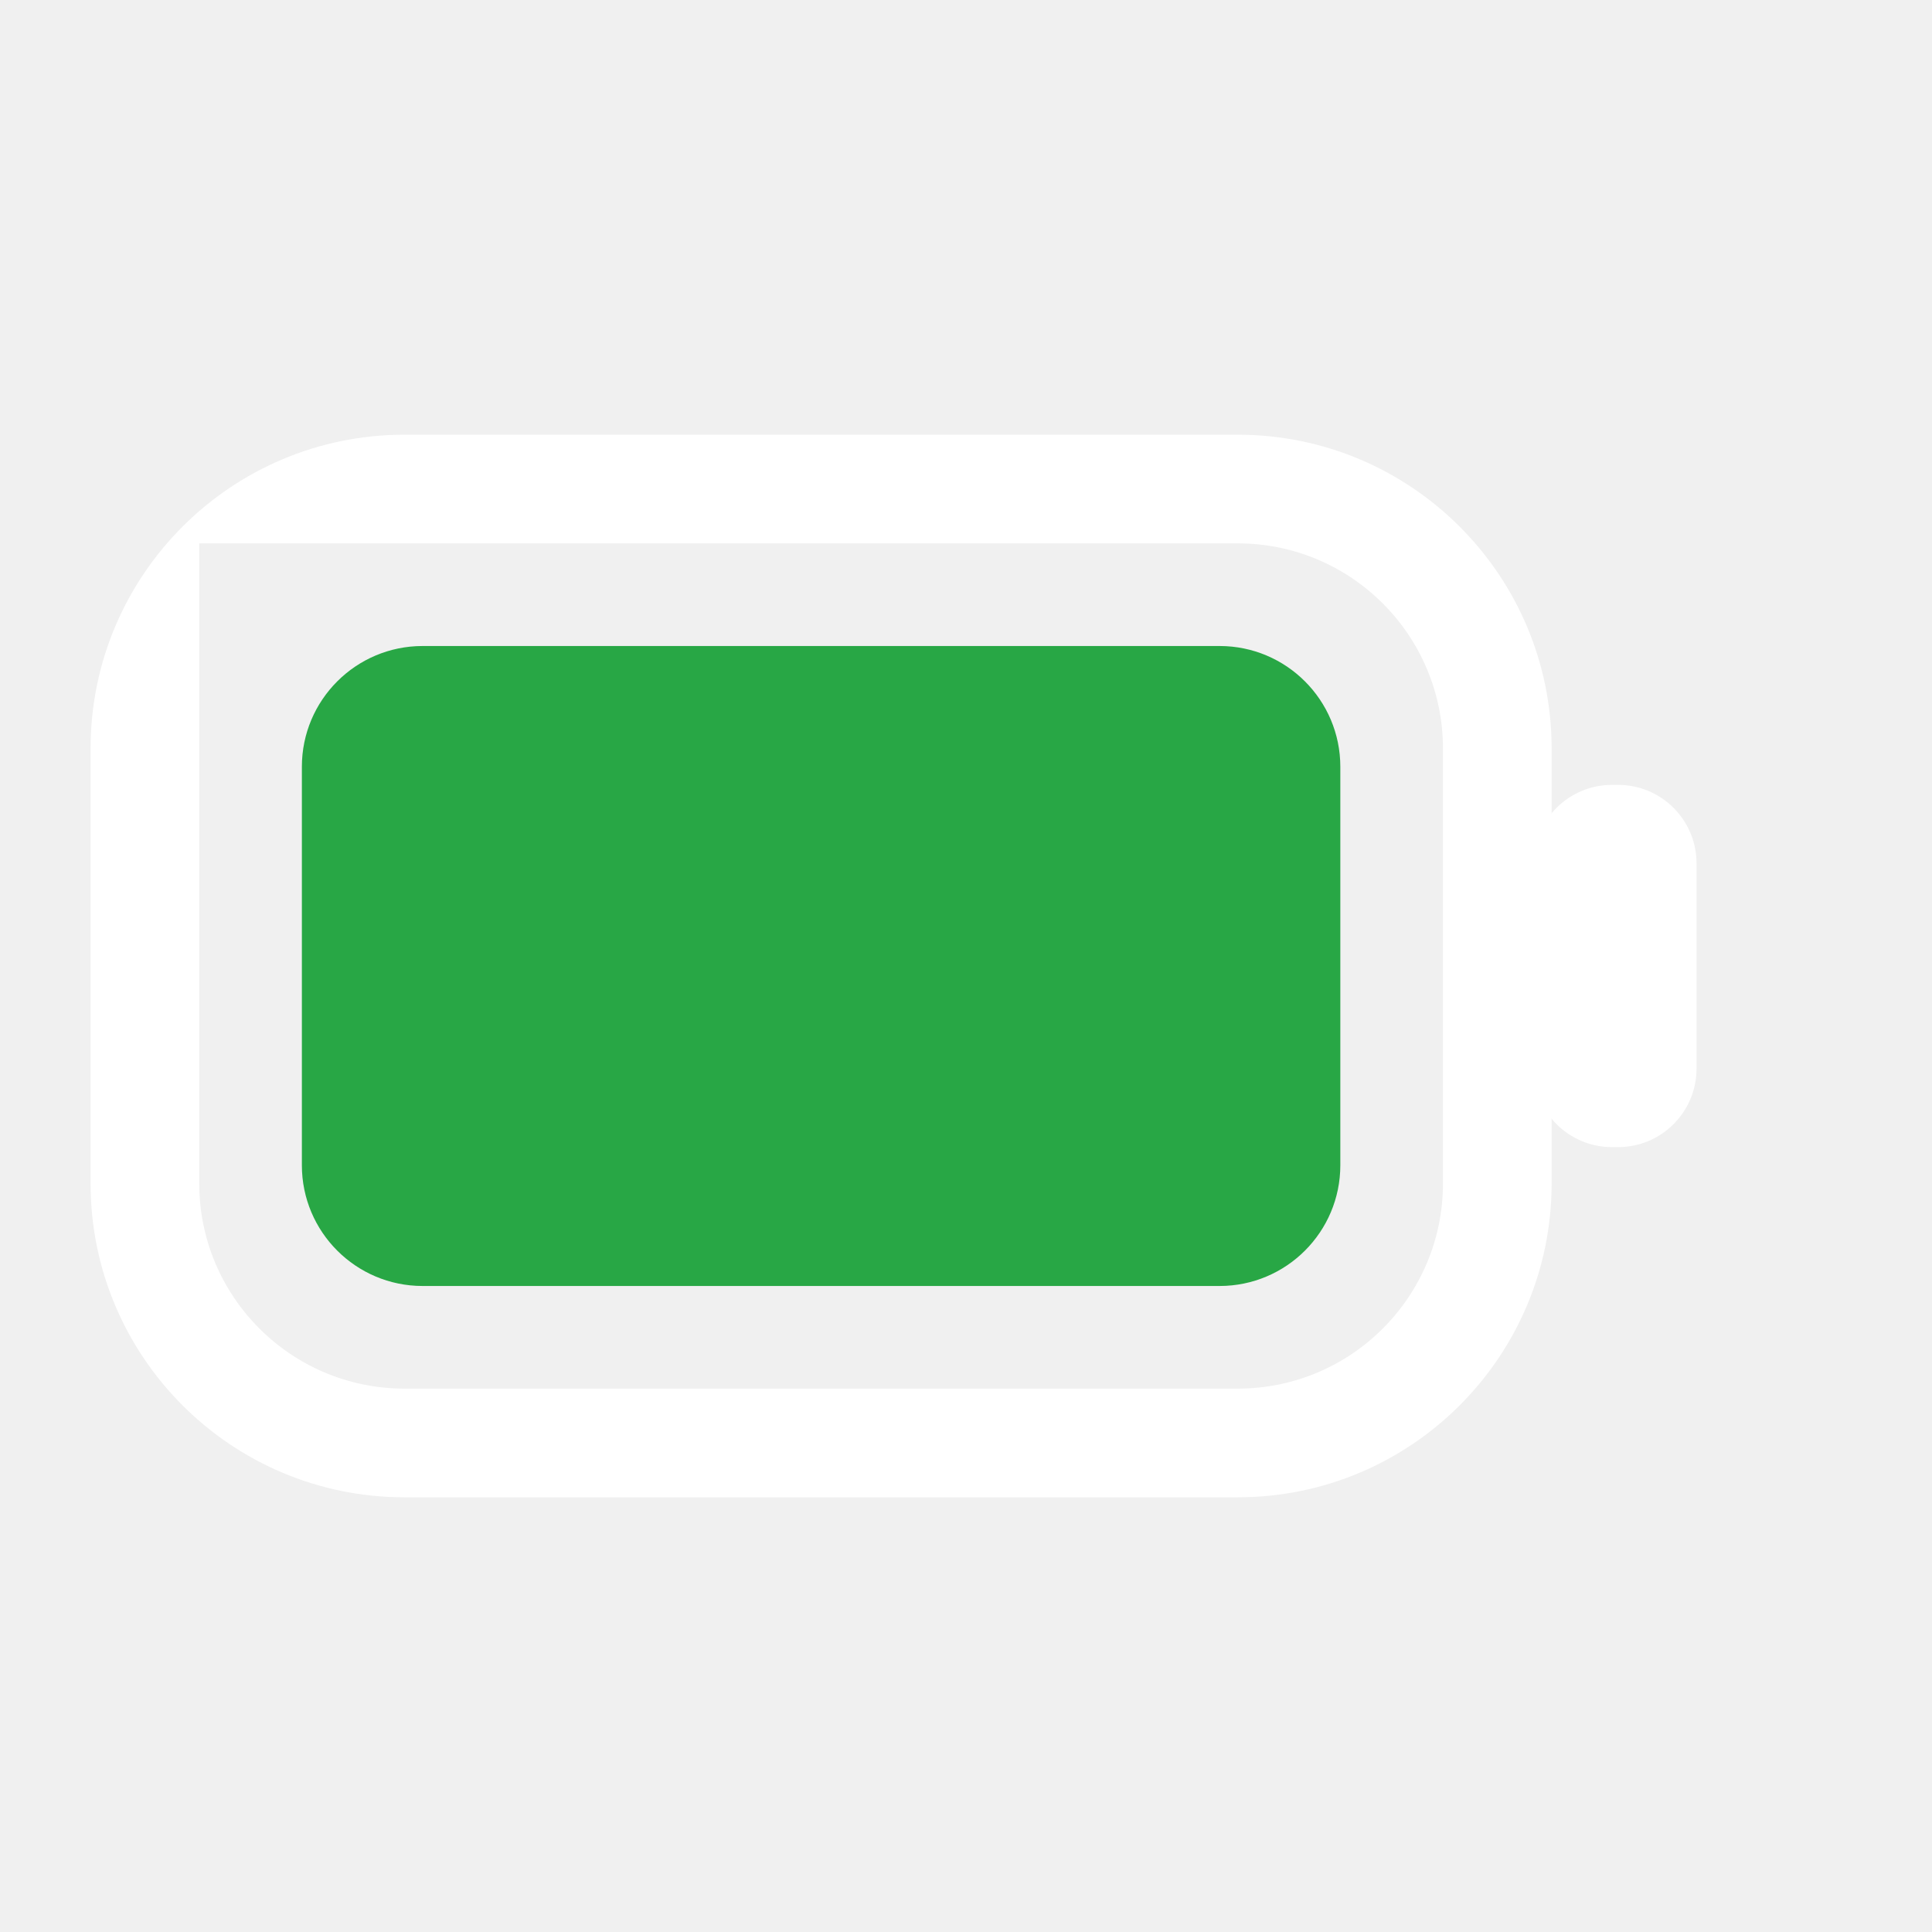
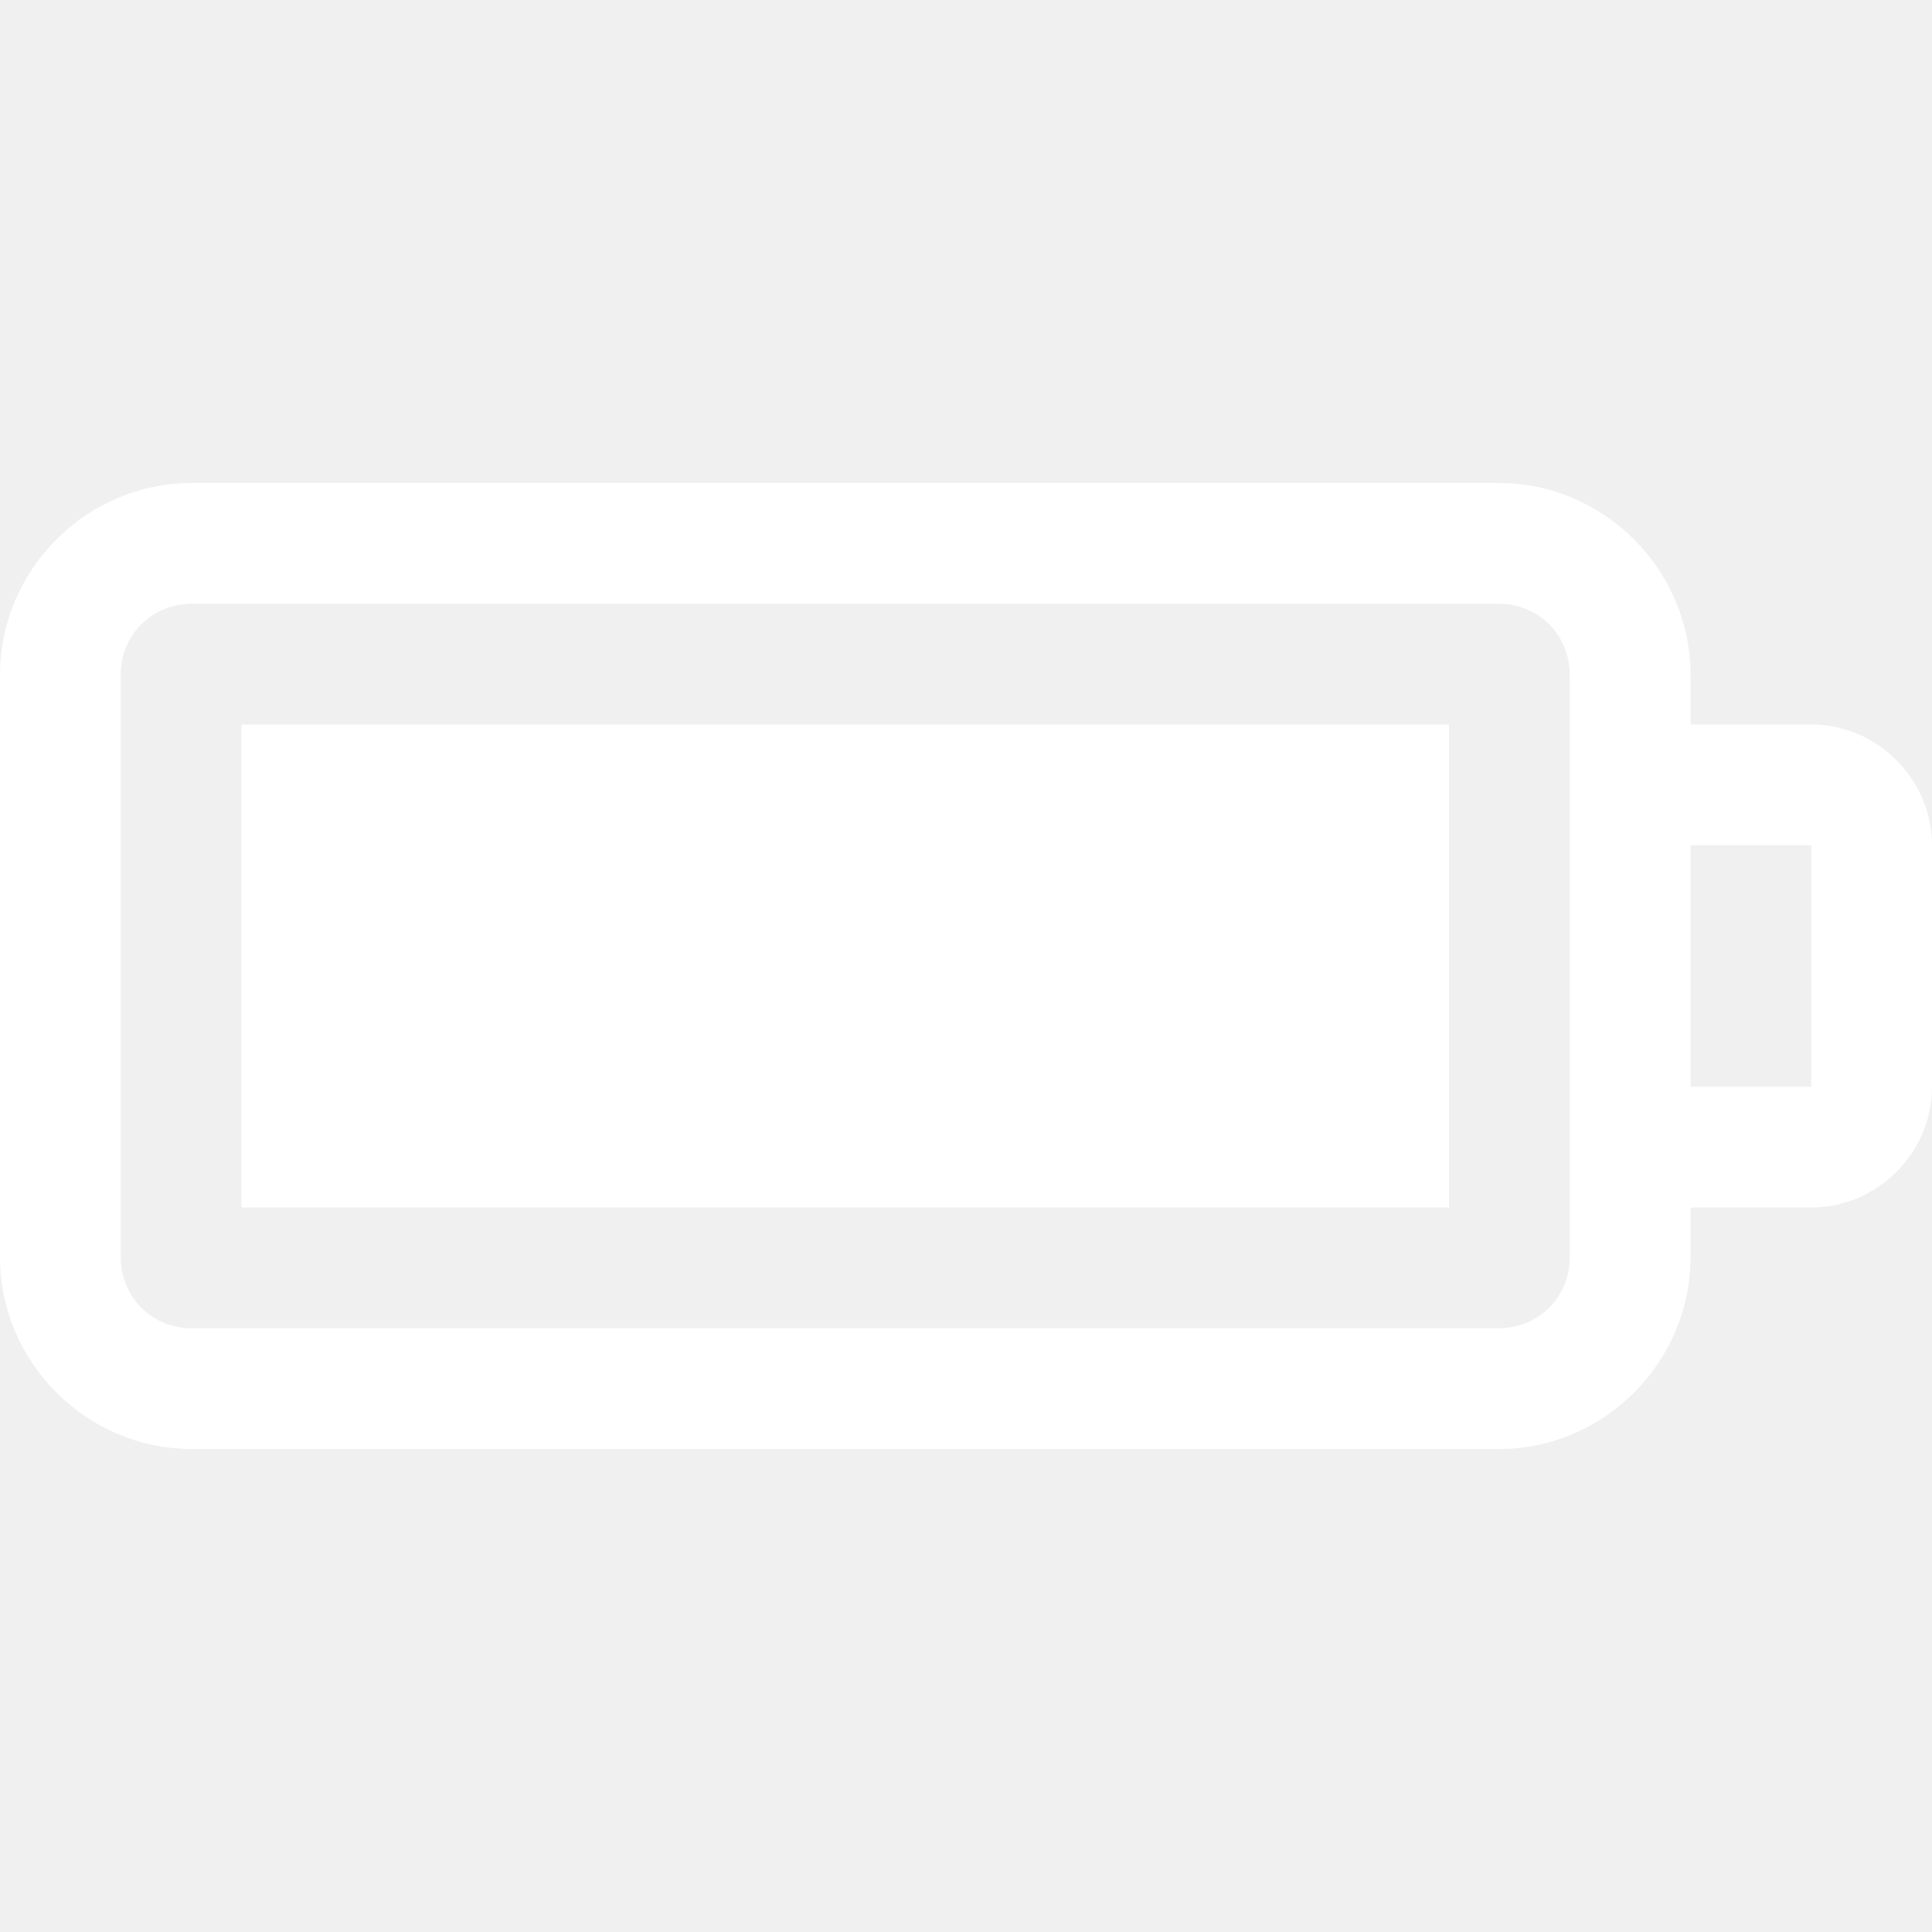
- <svg xmlns="http://www.w3.org/2000/svg" viewBox="0 0 16 16" version="1.1">
-   <path d="M 3.35,3.6 L 10.25,3.6 A 2.6,2.6 0 0 1 12.85,6.2 L 12.85,9.8 A 2.6,2.6 0 0 1 10.25,12.4 L 3.35,12.4 A 2.6,2.6 0 0 1 0.75,9.8 L 0.75,6.2 A 2.6,2.6 0 0 1 3.35,3.6 Z M 3.35,4.5 L 1.65,4.5 L 1.65,6.2 L 1.65,9.8 A 1.7,1.7 0 0 0 3.35,11.5 L 10.25,11.5 A 1.7,1.7 0 0 0 11.95,9.8 L 11.95,6.2 A 1.7,1.7 0 0 0 10.25,4.5 L 3.35,4.5 Z" fill="#ffffff" fill-rule="evenodd" />
-   <path d="M 13.35,6.5 L 13.4,6.5 A 0.65,0.65 0 0 1 14.05,7.15 L 14.05,8.85 A 0.65,0.65 0 0 1 13.4,9.5 L 13.35,9.5 A 0.65,0.65 0 0 1 12.7,8.85 L 12.7,7.15 A 0.65,0.65 0 0 1 13.35,6.5 Z" fill="#ffffff" />
-   <path d="M 3.5,5.35 L 10.1,5.35 A 1.0,1.0 0 0 1 11.1,6.35 L 11.1,9.65 A 1.0,1.0 0 0 1 10.1,10.65 L 3.5,10.65 A 1.0,1.0 0 0 1 2.5,9.65 L 2.5,6.35 A 1.0,1.0 0 0 1 3.5,5.35 Z" fill="#28a745" />
+ <svg xmlns="http://www.w3.org/2000/svg" viewBox="0 0 16 16" version="1.1" id="svg4">
+   <defs id="defs8" />
+   <path style="line-height:normal;text-indent:0;text-align:start;text-decoration-line:none;text-decoration-style:solid;text-decoration-color:#000;text-transform:none;block-progression:tb;isolation:auto;mix-blend-mode:normal;fill:#ffffff" d="M 1.588 4 C 0.717 4 1.4802974e-16 4.717 0 5.588 L 0 10.412 C 0 11.283 0.717 12 1.588 12 L 12.412 12 C 13.283 12 14 11.283 14 10.412 L 14 10 L 15 10 C 15.547 10 16 9.547 16 9 L 16 7 C 16 6.453 15.547 6 15 6 L 14 6 L 14 5.588 C 14 4.717 13.283 4 12.412 4 L 1.588 4 z M 1.588 5 L 12.412 5 C 12.742 5 13 5.258 13 5.588 L 13 10.412 C 13 10.742 12.742 11 12.412 11 L 1.588 11 C 1.258 11 1 10.742 1 10.412 L 1 5.588 C 1 5.258 1.258 5 1.588 5 z M 2 6 L 2 10 L 12 10 L 12 6 L 2 6 z M 14 7 L 15 7 L 15 9 L 14 9 L 14 7 z" font-weight="400" font-family="sans-serif" white-space="normal" overflow="visible" id="path2" />
</svg>
